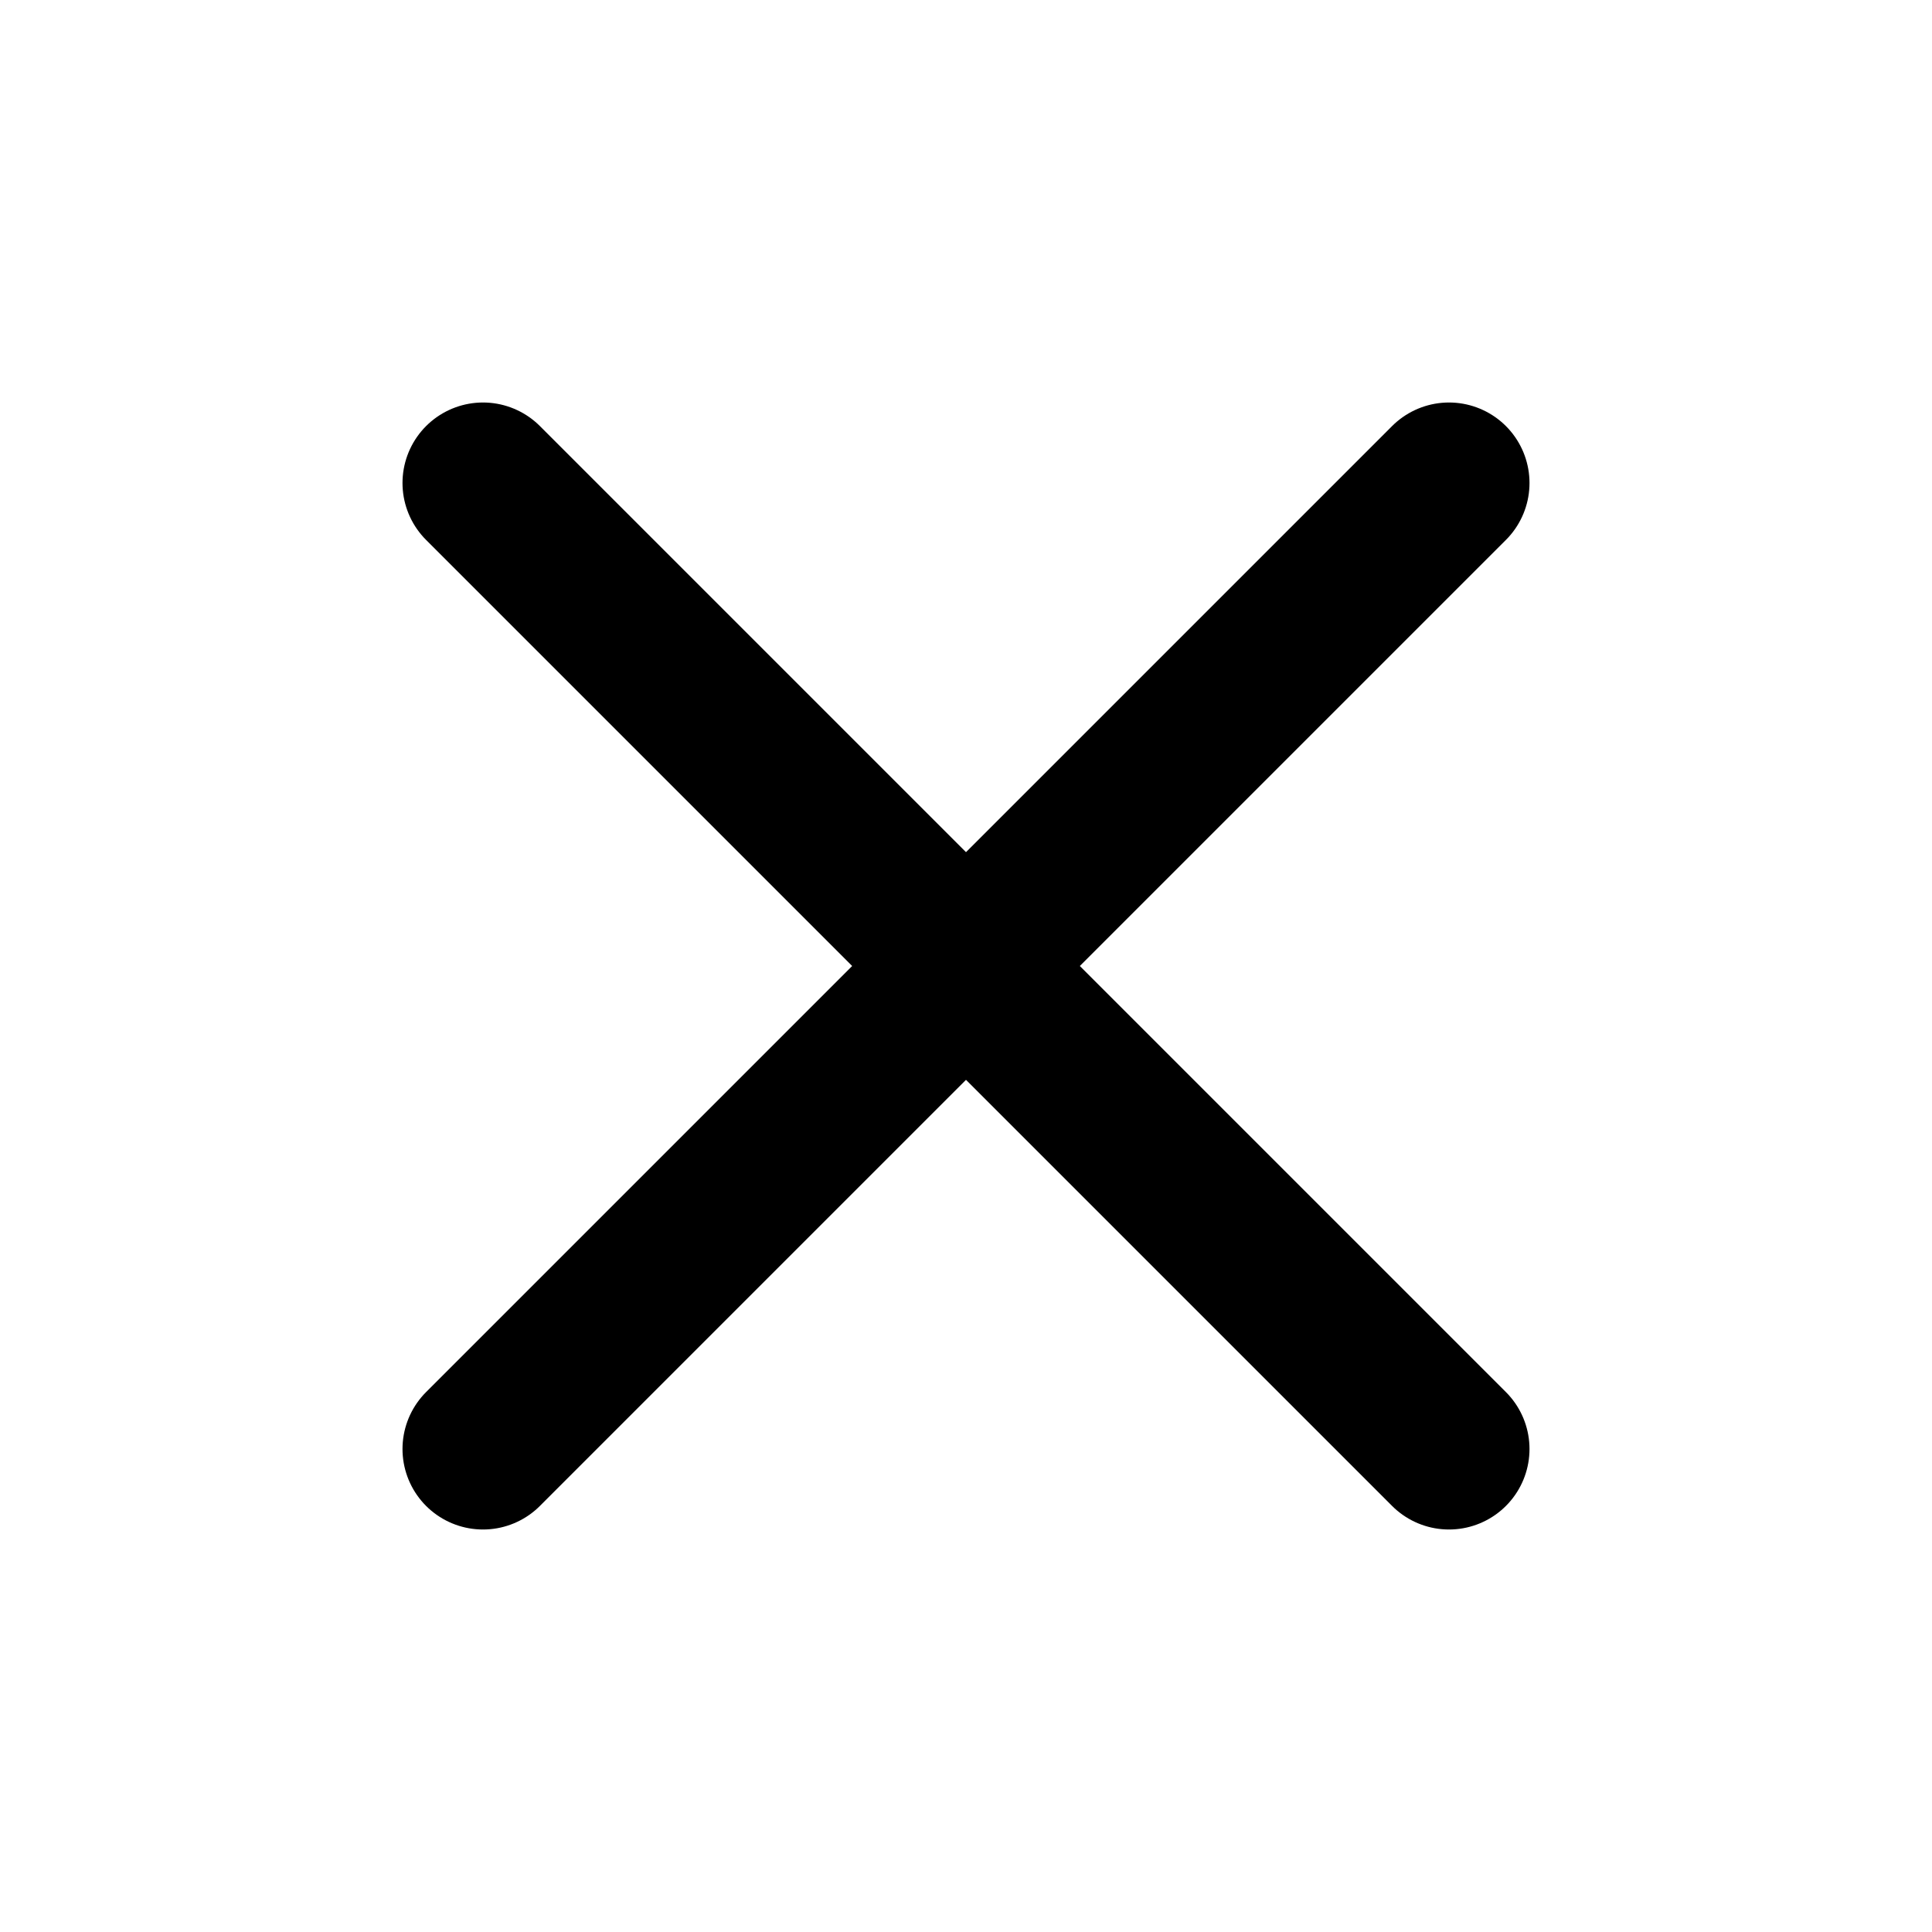
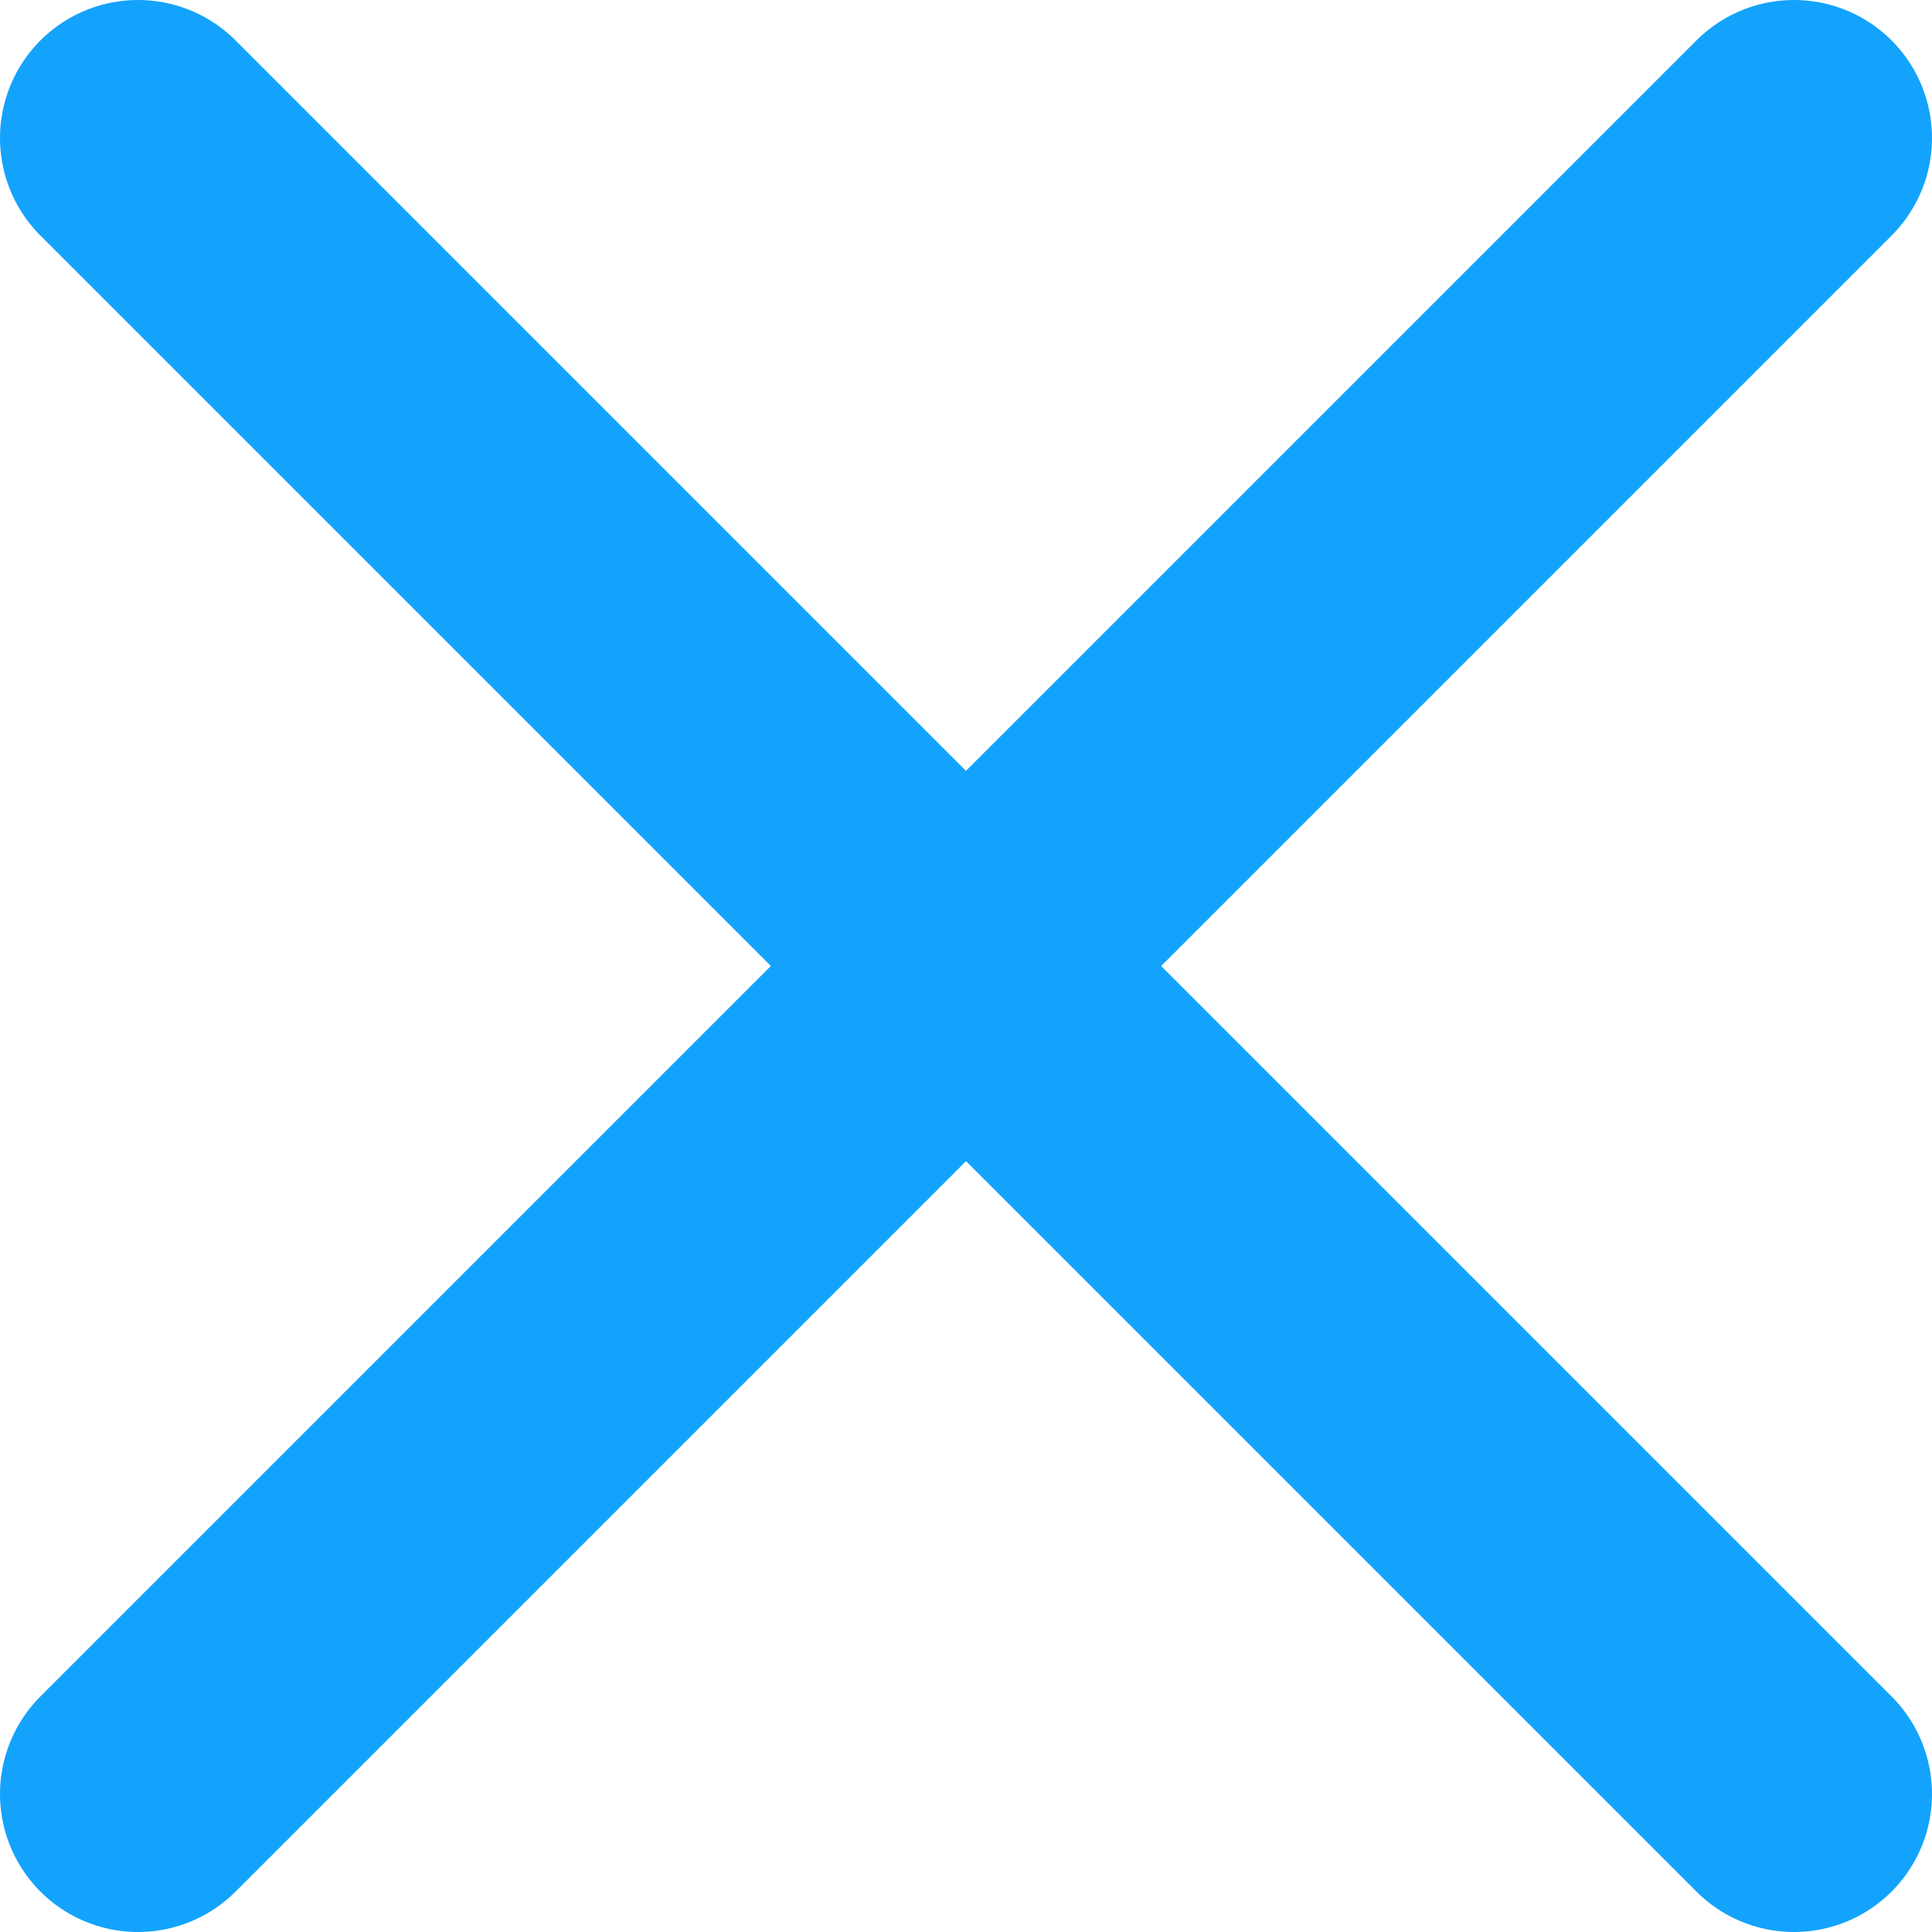
- <svg xmlns="http://www.w3.org/2000/svg" width="24" height="24" viewBox="0 0 24 24" fill="none">
-   <path d="M18 6L6 18M6 6L18 18" stroke="black" stroke-width="2" stroke-linecap="round" stroke-linejoin="round" />
+ <svg xmlns="http://www.w3.org/2000/svg" width="14" height="14" viewBox="0 0 14 14" fill="none">
+   <path d="M1 1L13 13" stroke="#13A3FD" stroke-width="2" stroke-linecap="round" />
+   <path d="M13 1L1 13" stroke="#13A3FD" stroke-width="2" stroke-linecap="round" />
</svg>
